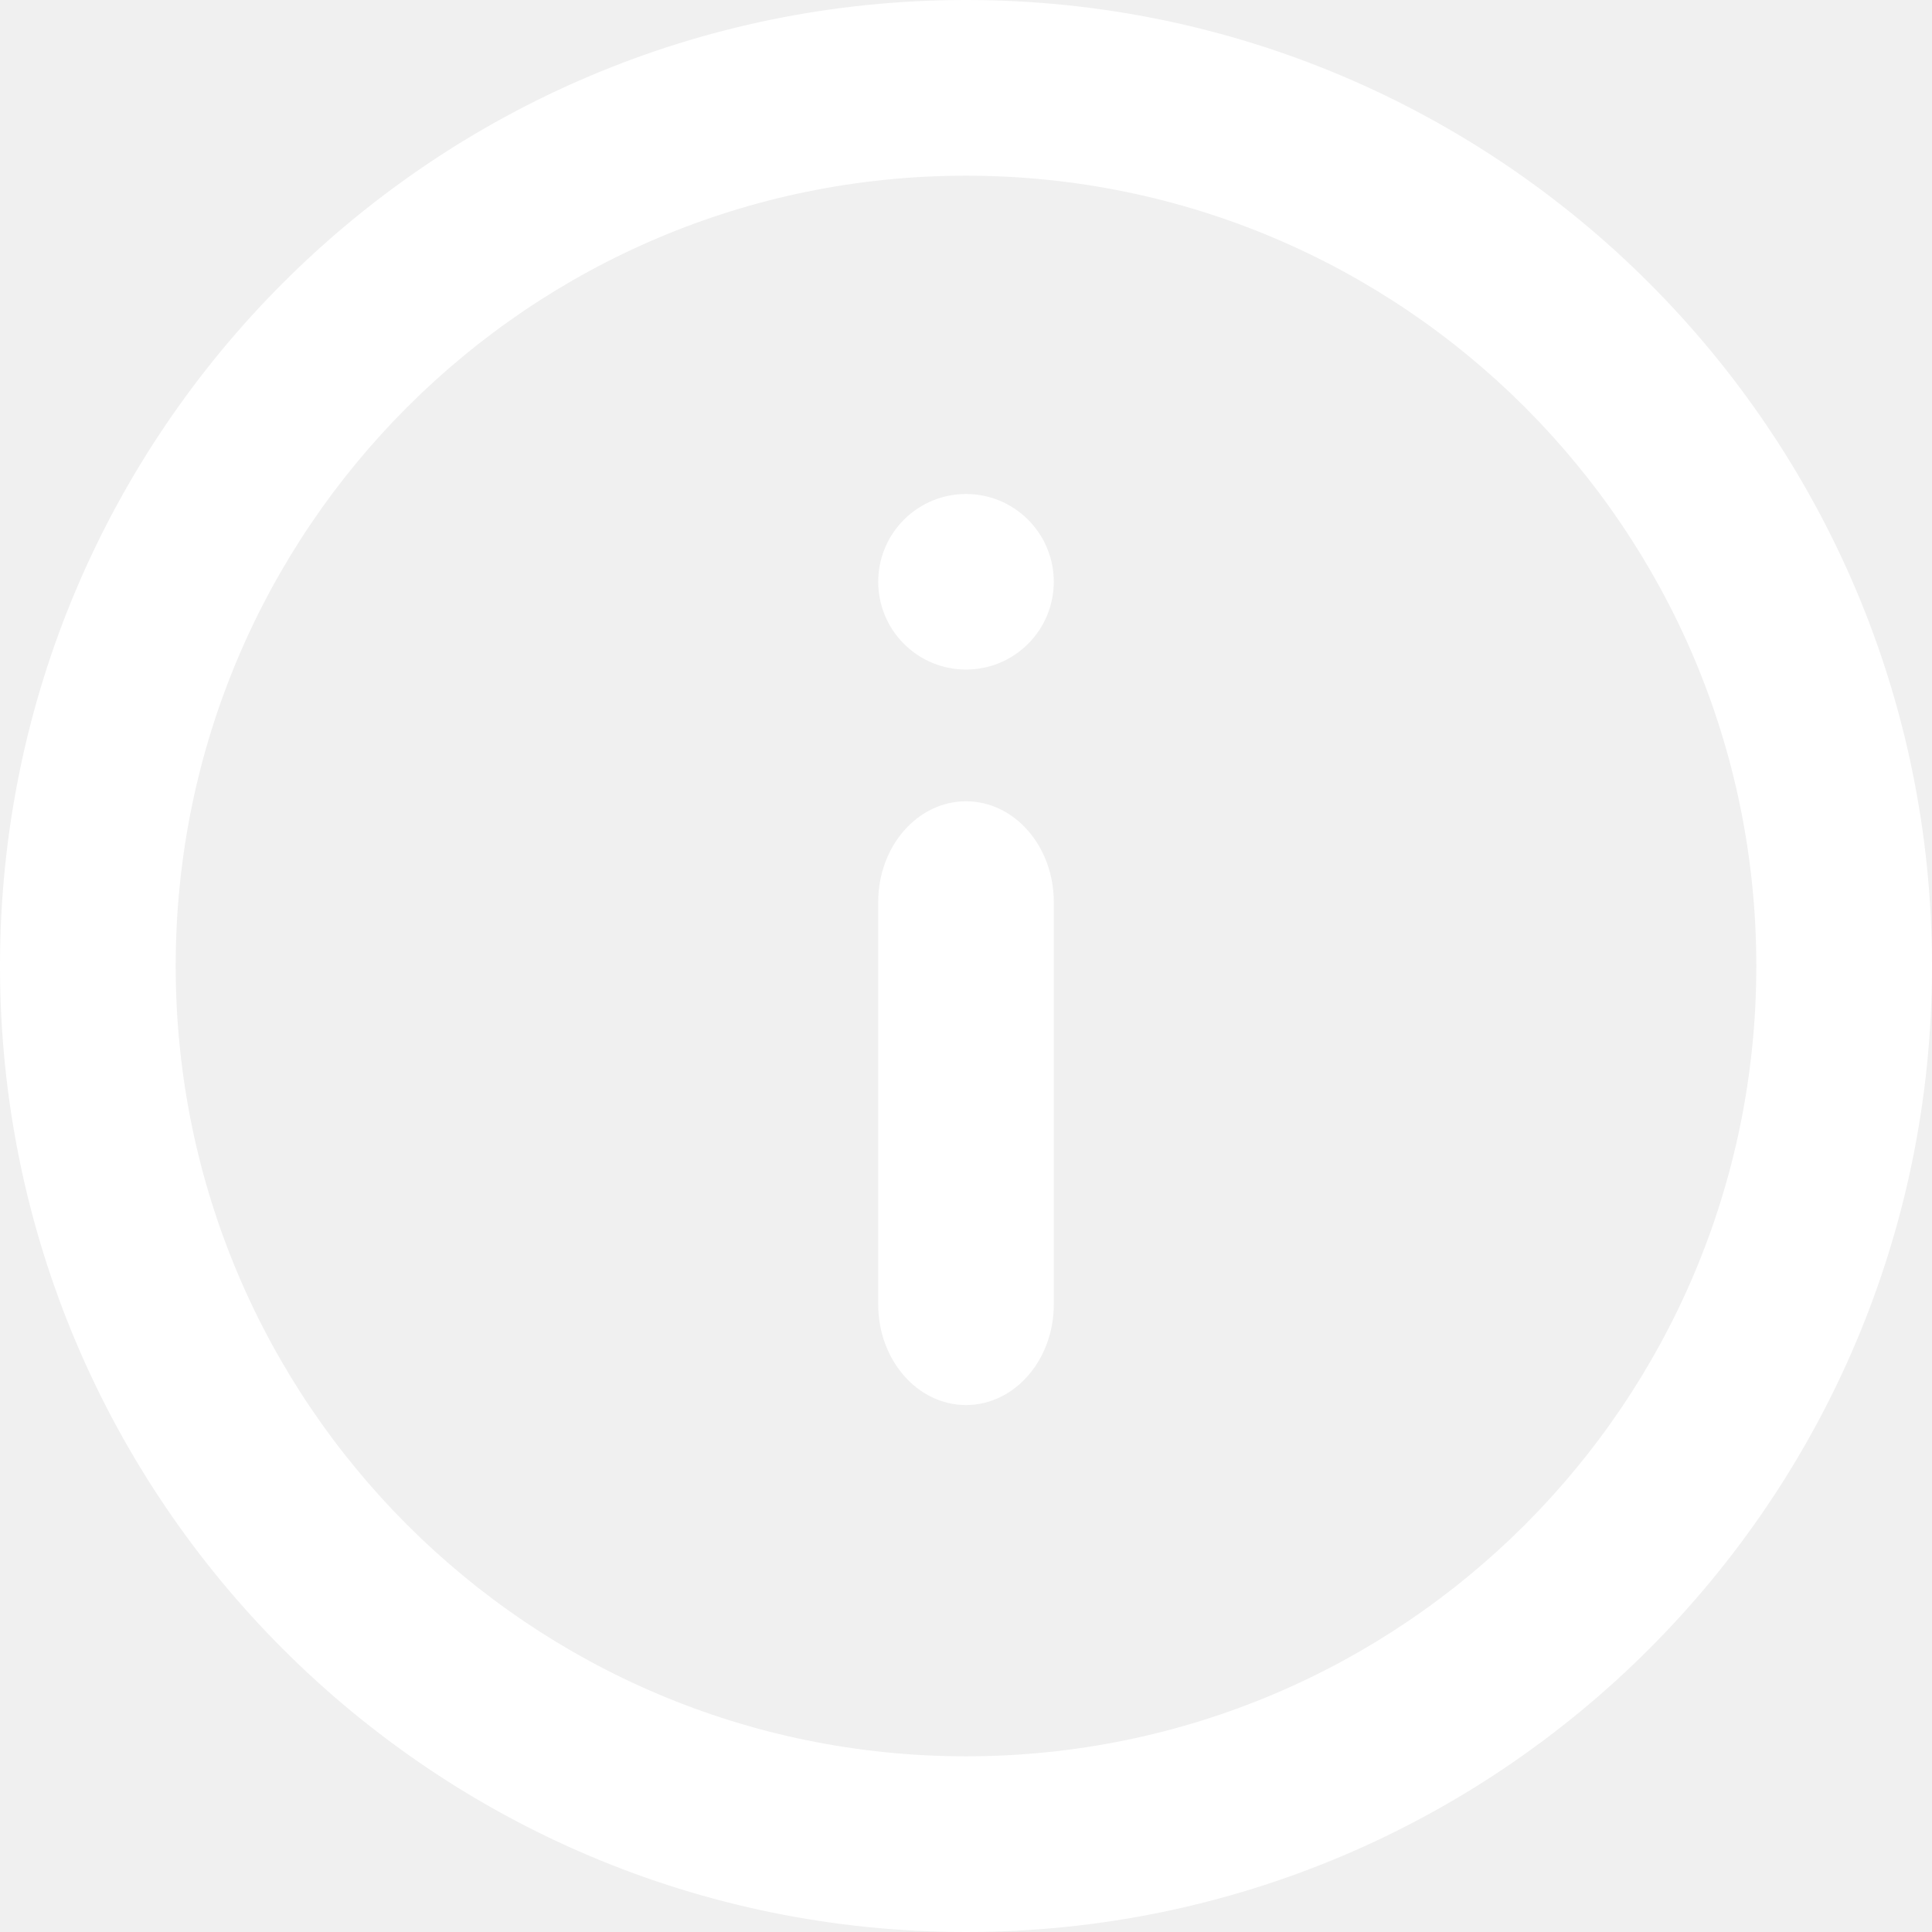
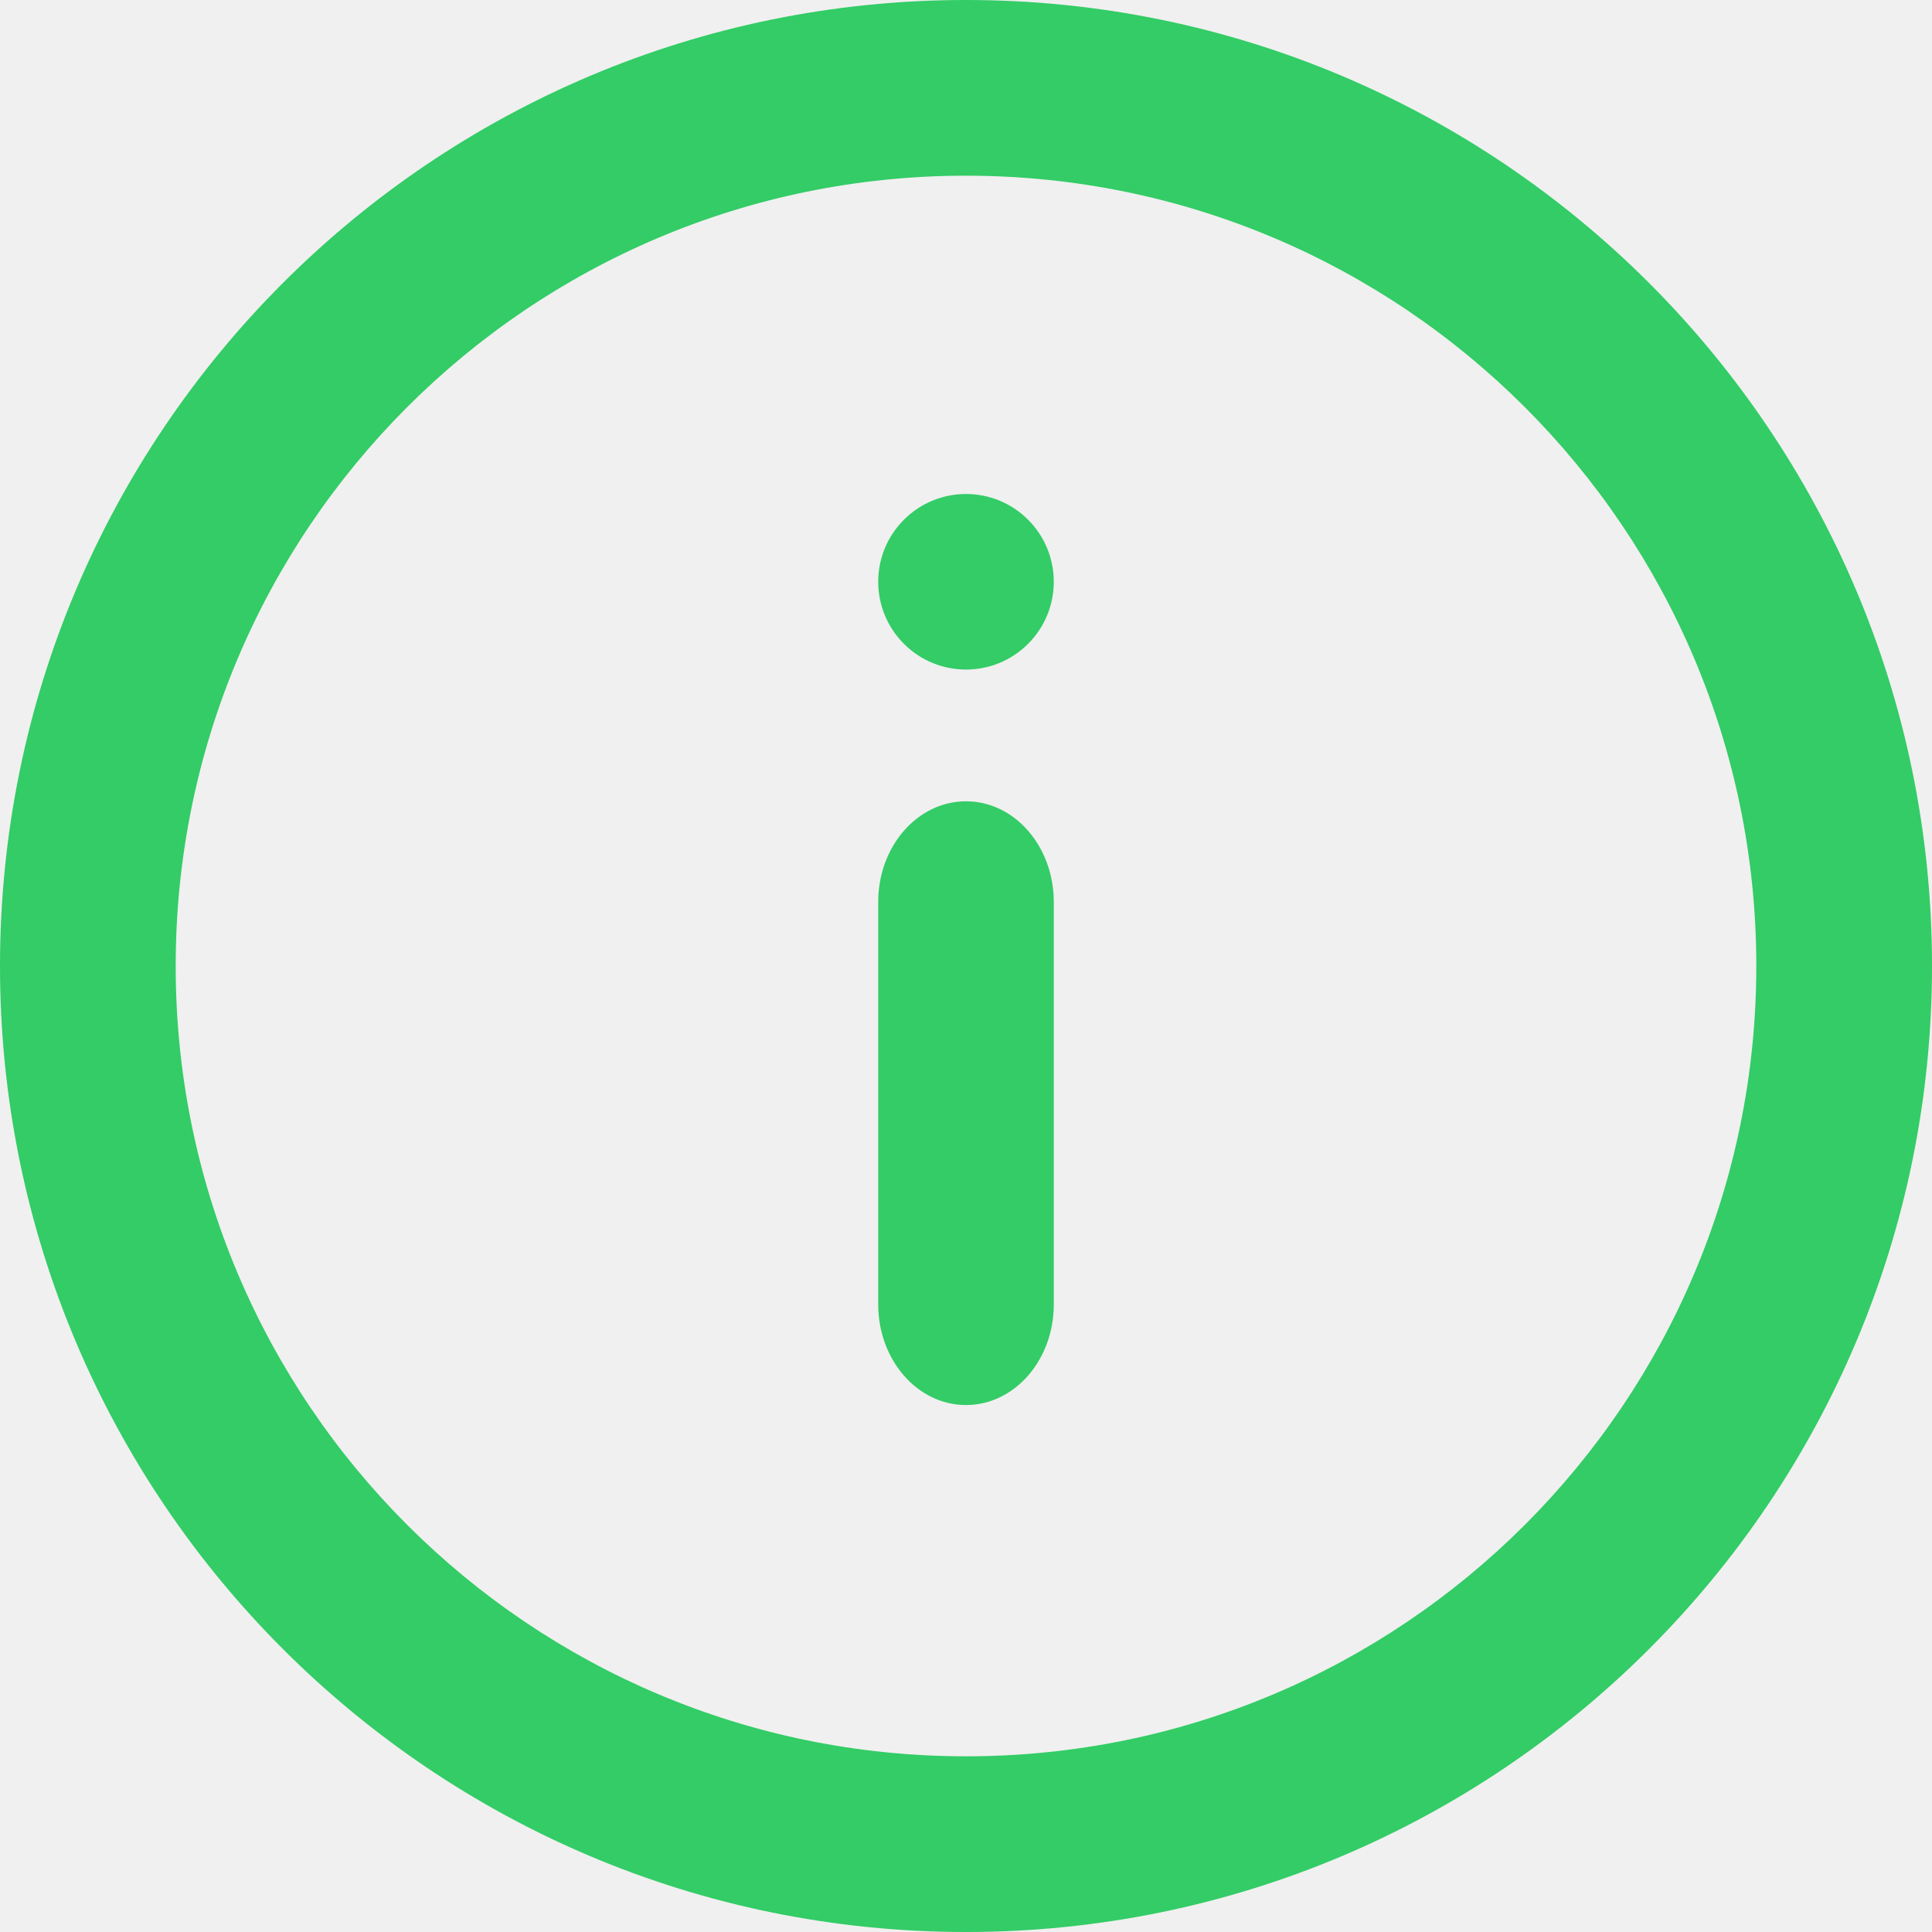
<svg xmlns="http://www.w3.org/2000/svg" width="16px" height="16px" viewBox="0 0 16 16" version="1.1">
  <g id="Store" stroke="none" stroke-width="1" fill="none" fill-rule="evenodd">
-     <g id="HP-" transform="translate(-1380, -169)" fill="#FFFFFF">
+     <g id="HP-" transform="translate(-1380, -169)" fill="#33cc66">
      <g id="Store" transform="translate(1097, 90)">
        <g id="Text" transform="translate(0, 38)">
          <g id="More-info" transform="translate(0, 40)">
            <g id="icon/info-2" transform="translate(283, 1)">
              <path d="M8,0 C12.418,0 16,3.582 16,8 C16,12.418 12.418,16 8,16 C3.582,16 0,12.418 0,8 C0,3.582 3.582,0 8,0 Z M8,1.455 C4.385,1.455 1.455,4.385 1.455,8 C1.455,11.615 4.385,14.545 8,14.545 C11.615,14.545 14.545,11.615 14.545,8 C14.545,4.385 11.615,1.455 8,1.455 Z M8,6.636 C8.402,6.636 8.727,7.009 8.727,7.47 L8.727,7.47 L8.727,10.803 C8.727,11.263 8.402,11.636 8,11.636 C7.598,11.636 7.273,11.263 7.273,10.803 L7.273,10.803 L7.273,7.47 C7.273,7.009 7.598,6.636 8,6.636 Z M7.486,4.304 C7.77,4.02 8.23,4.02 8.514,4.304 C8.798,4.588 8.798,5.048 8.514,5.332 C8.23,5.616 7.77,5.616 7.486,5.332 C7.202,5.048 7.202,4.588 7.486,4.304 Z" id="Combined-Shape" />
            </g>
          </g>
        </g>
      </g>
    </g>
  </g>
</svg>
